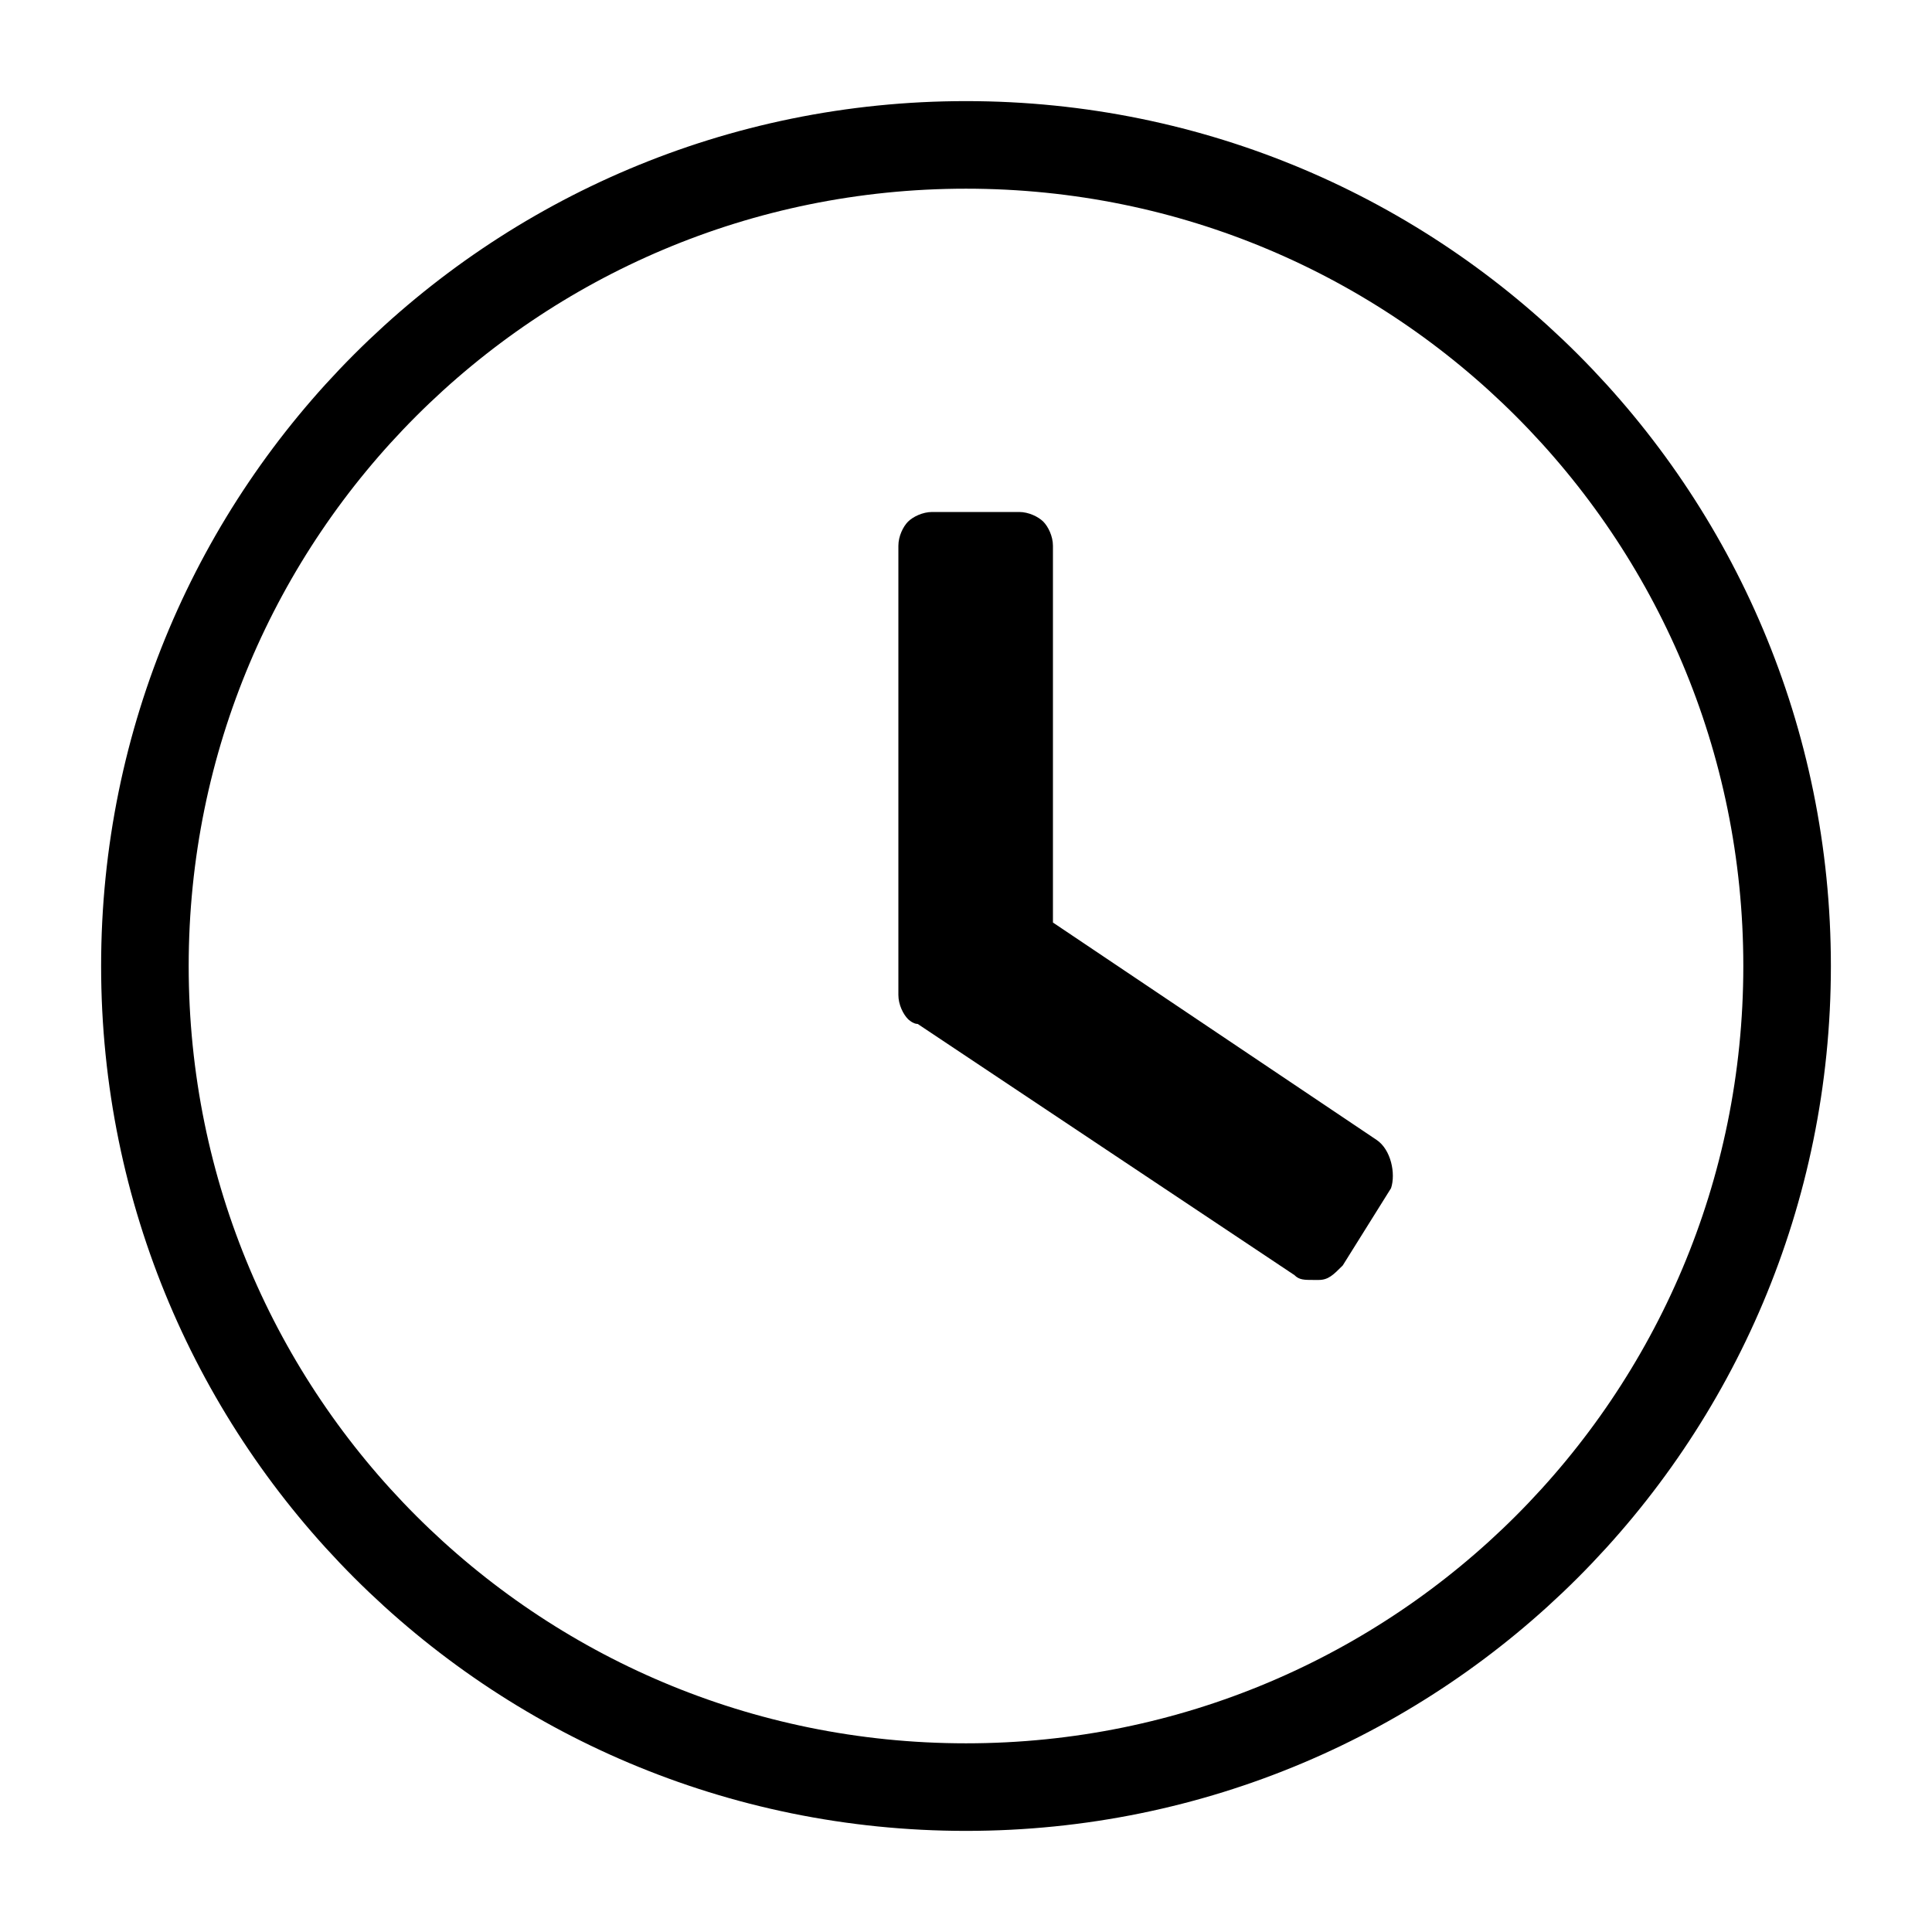
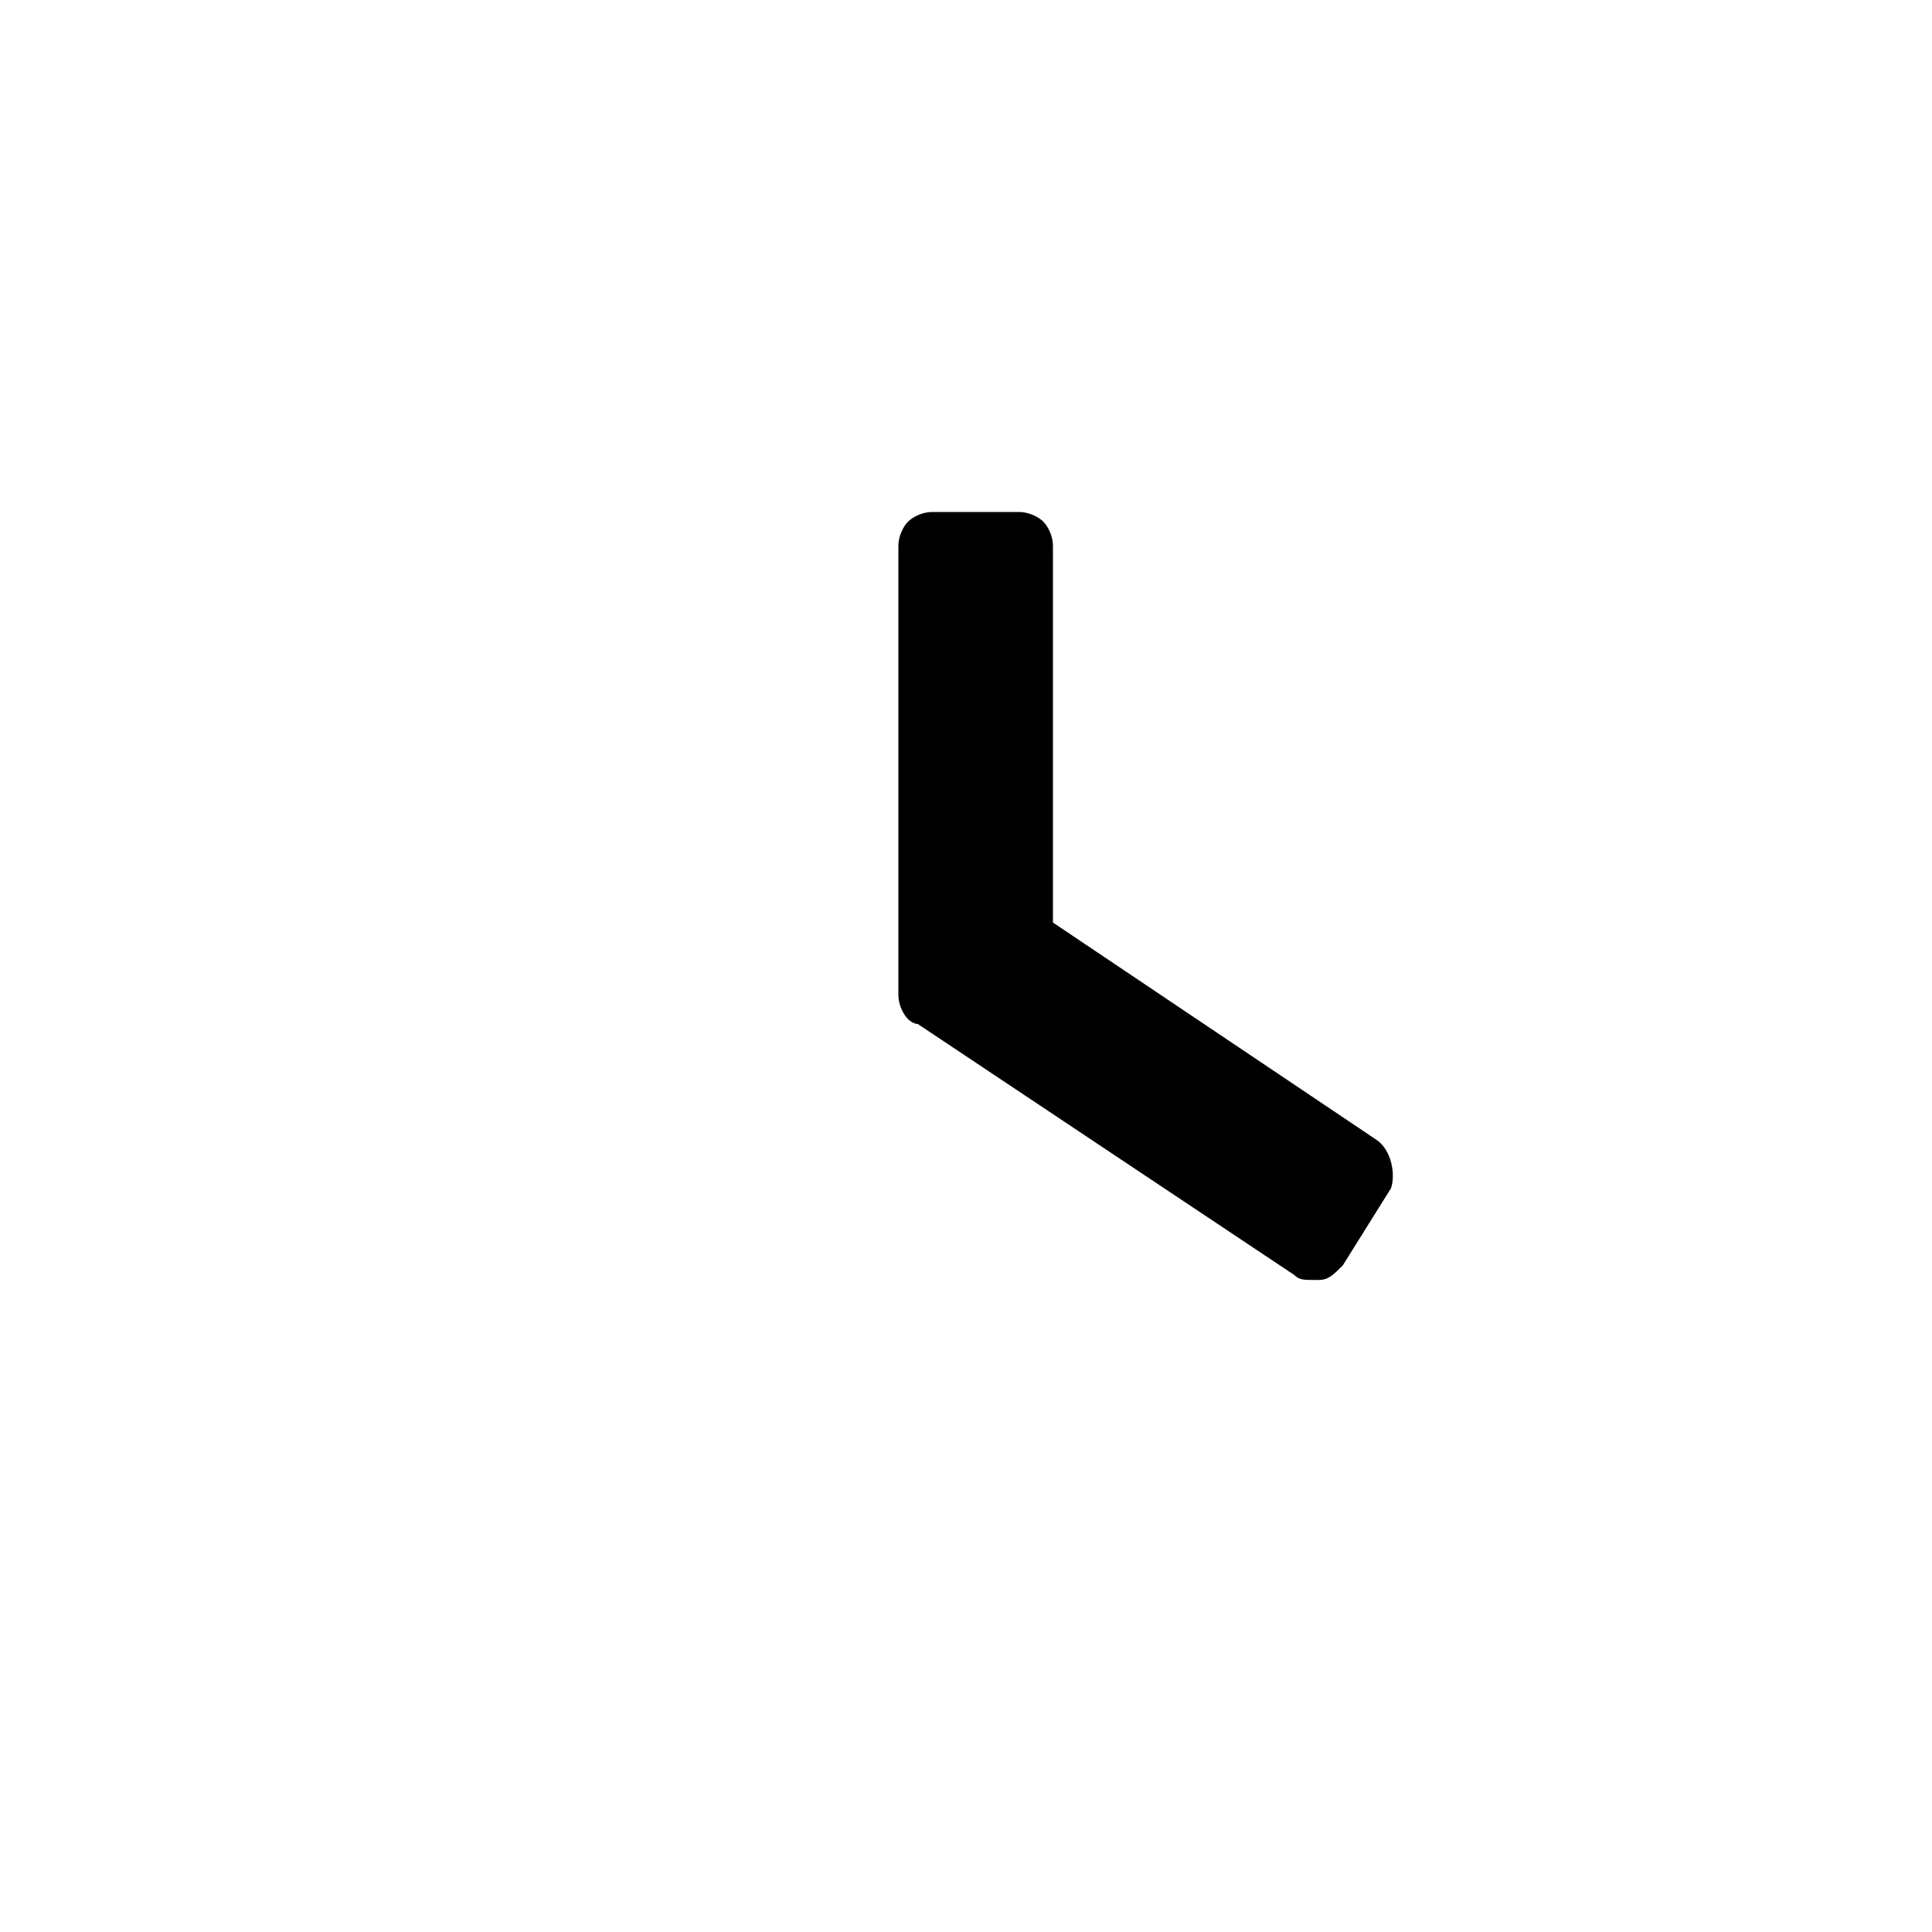
<svg xmlns="http://www.w3.org/2000/svg" version="1.1" x="0" y="0" viewBox="0 0 40 40" xml:space="preserve">
-   <path fill="none" stroke="#000" stroke-width="1.813" stroke-miterlimit="10" d="M20,3C10.6,3,3,10.6,3,20s7.6,17,17,17 s17-7.6,17-17S29.4,3,20,3z" />
+   <path fill="none" stroke-width="1.813" stroke-miterlimit="10" d="M20,3C10.6,3,3,10.6,3,20s7.6,17,17,17 s17-7.6,17-17S29.4,3,20,3z" />
  <path d="M28.5,23.6l-6.7-4.5v-7.8c0-0.2-0.1-0.4-0.2-0.5c-0.1-0.1-0.3-0.2-0.5-0.2h-1.8c-0.2,0-0.4,0.1-0.5,0.2 c-0.1,0.1-0.2,0.3-0.2,0.5v9.3c0,0.2,0.1,0.4,0.2,0.5c0,0,0.1,0.1,0.2,0.1l7.8,5.2c0.1,0.1,0.2,0.1,0.4,0.1c0,0,0.1,0,0.1,0 c0.2,0,0.3-0.1,0.5-0.3l1-1.6C28.9,24.3,28.8,23.8,28.5,23.6z" />
</svg>
